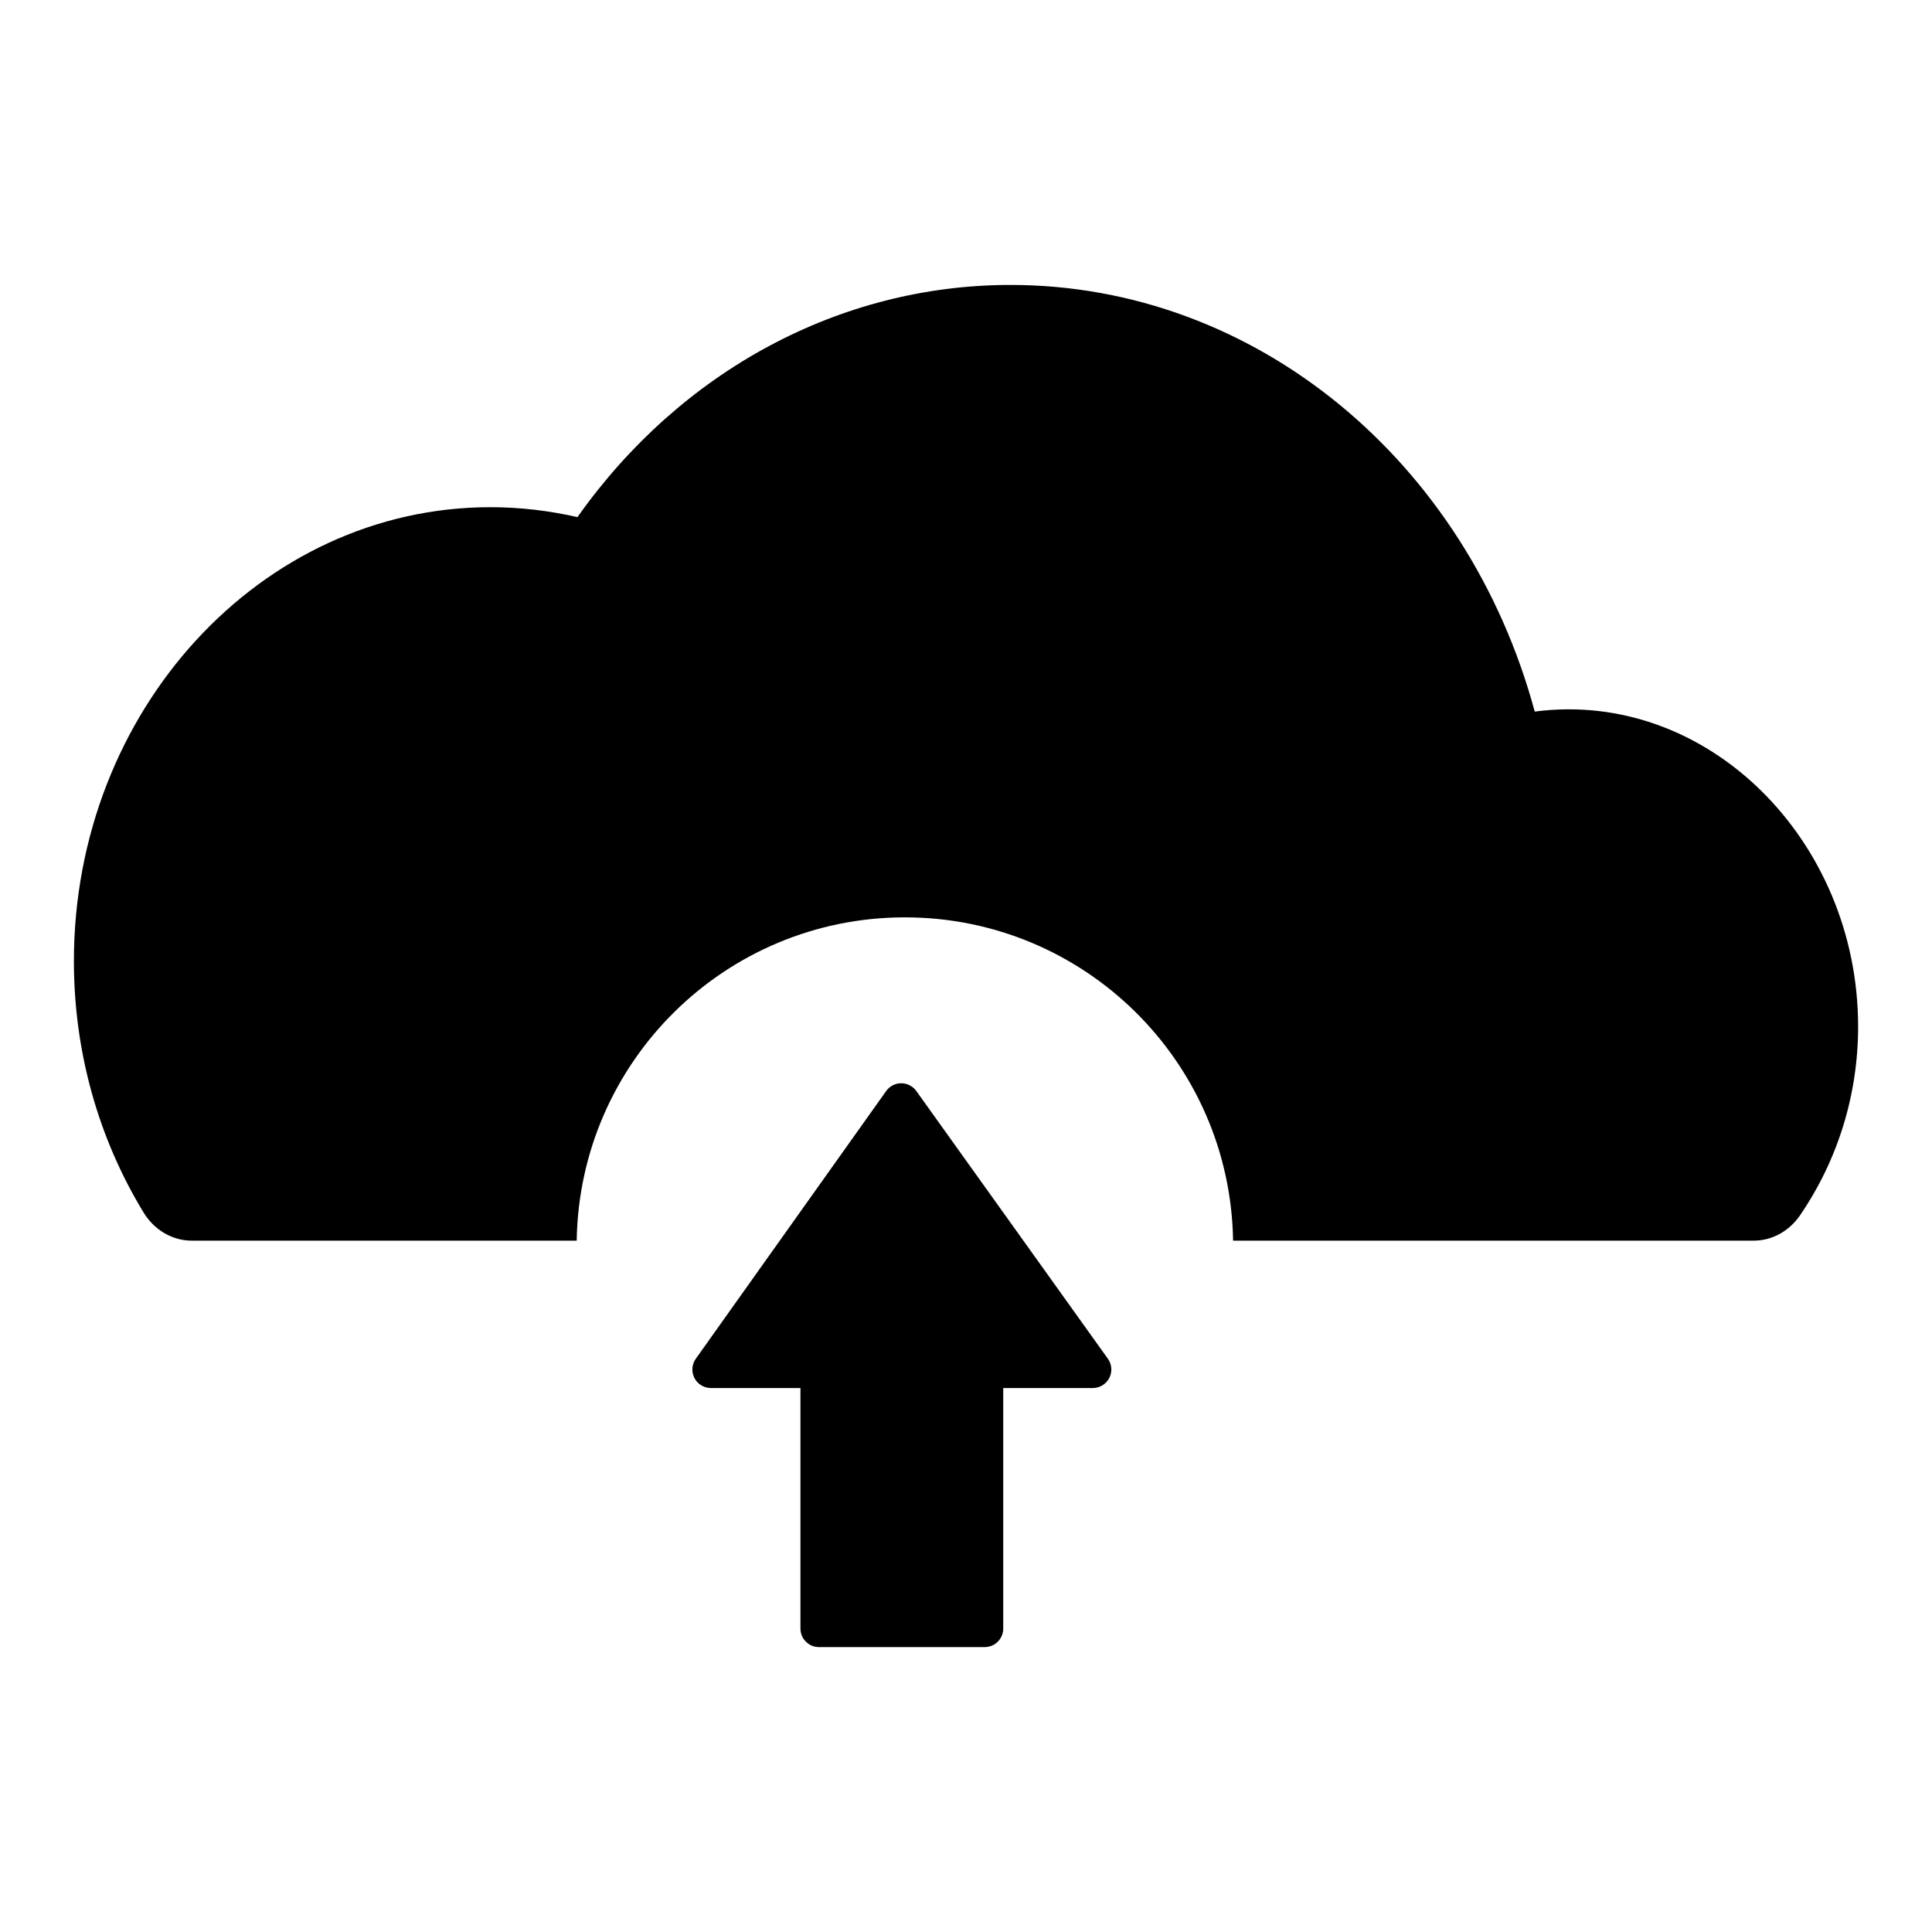
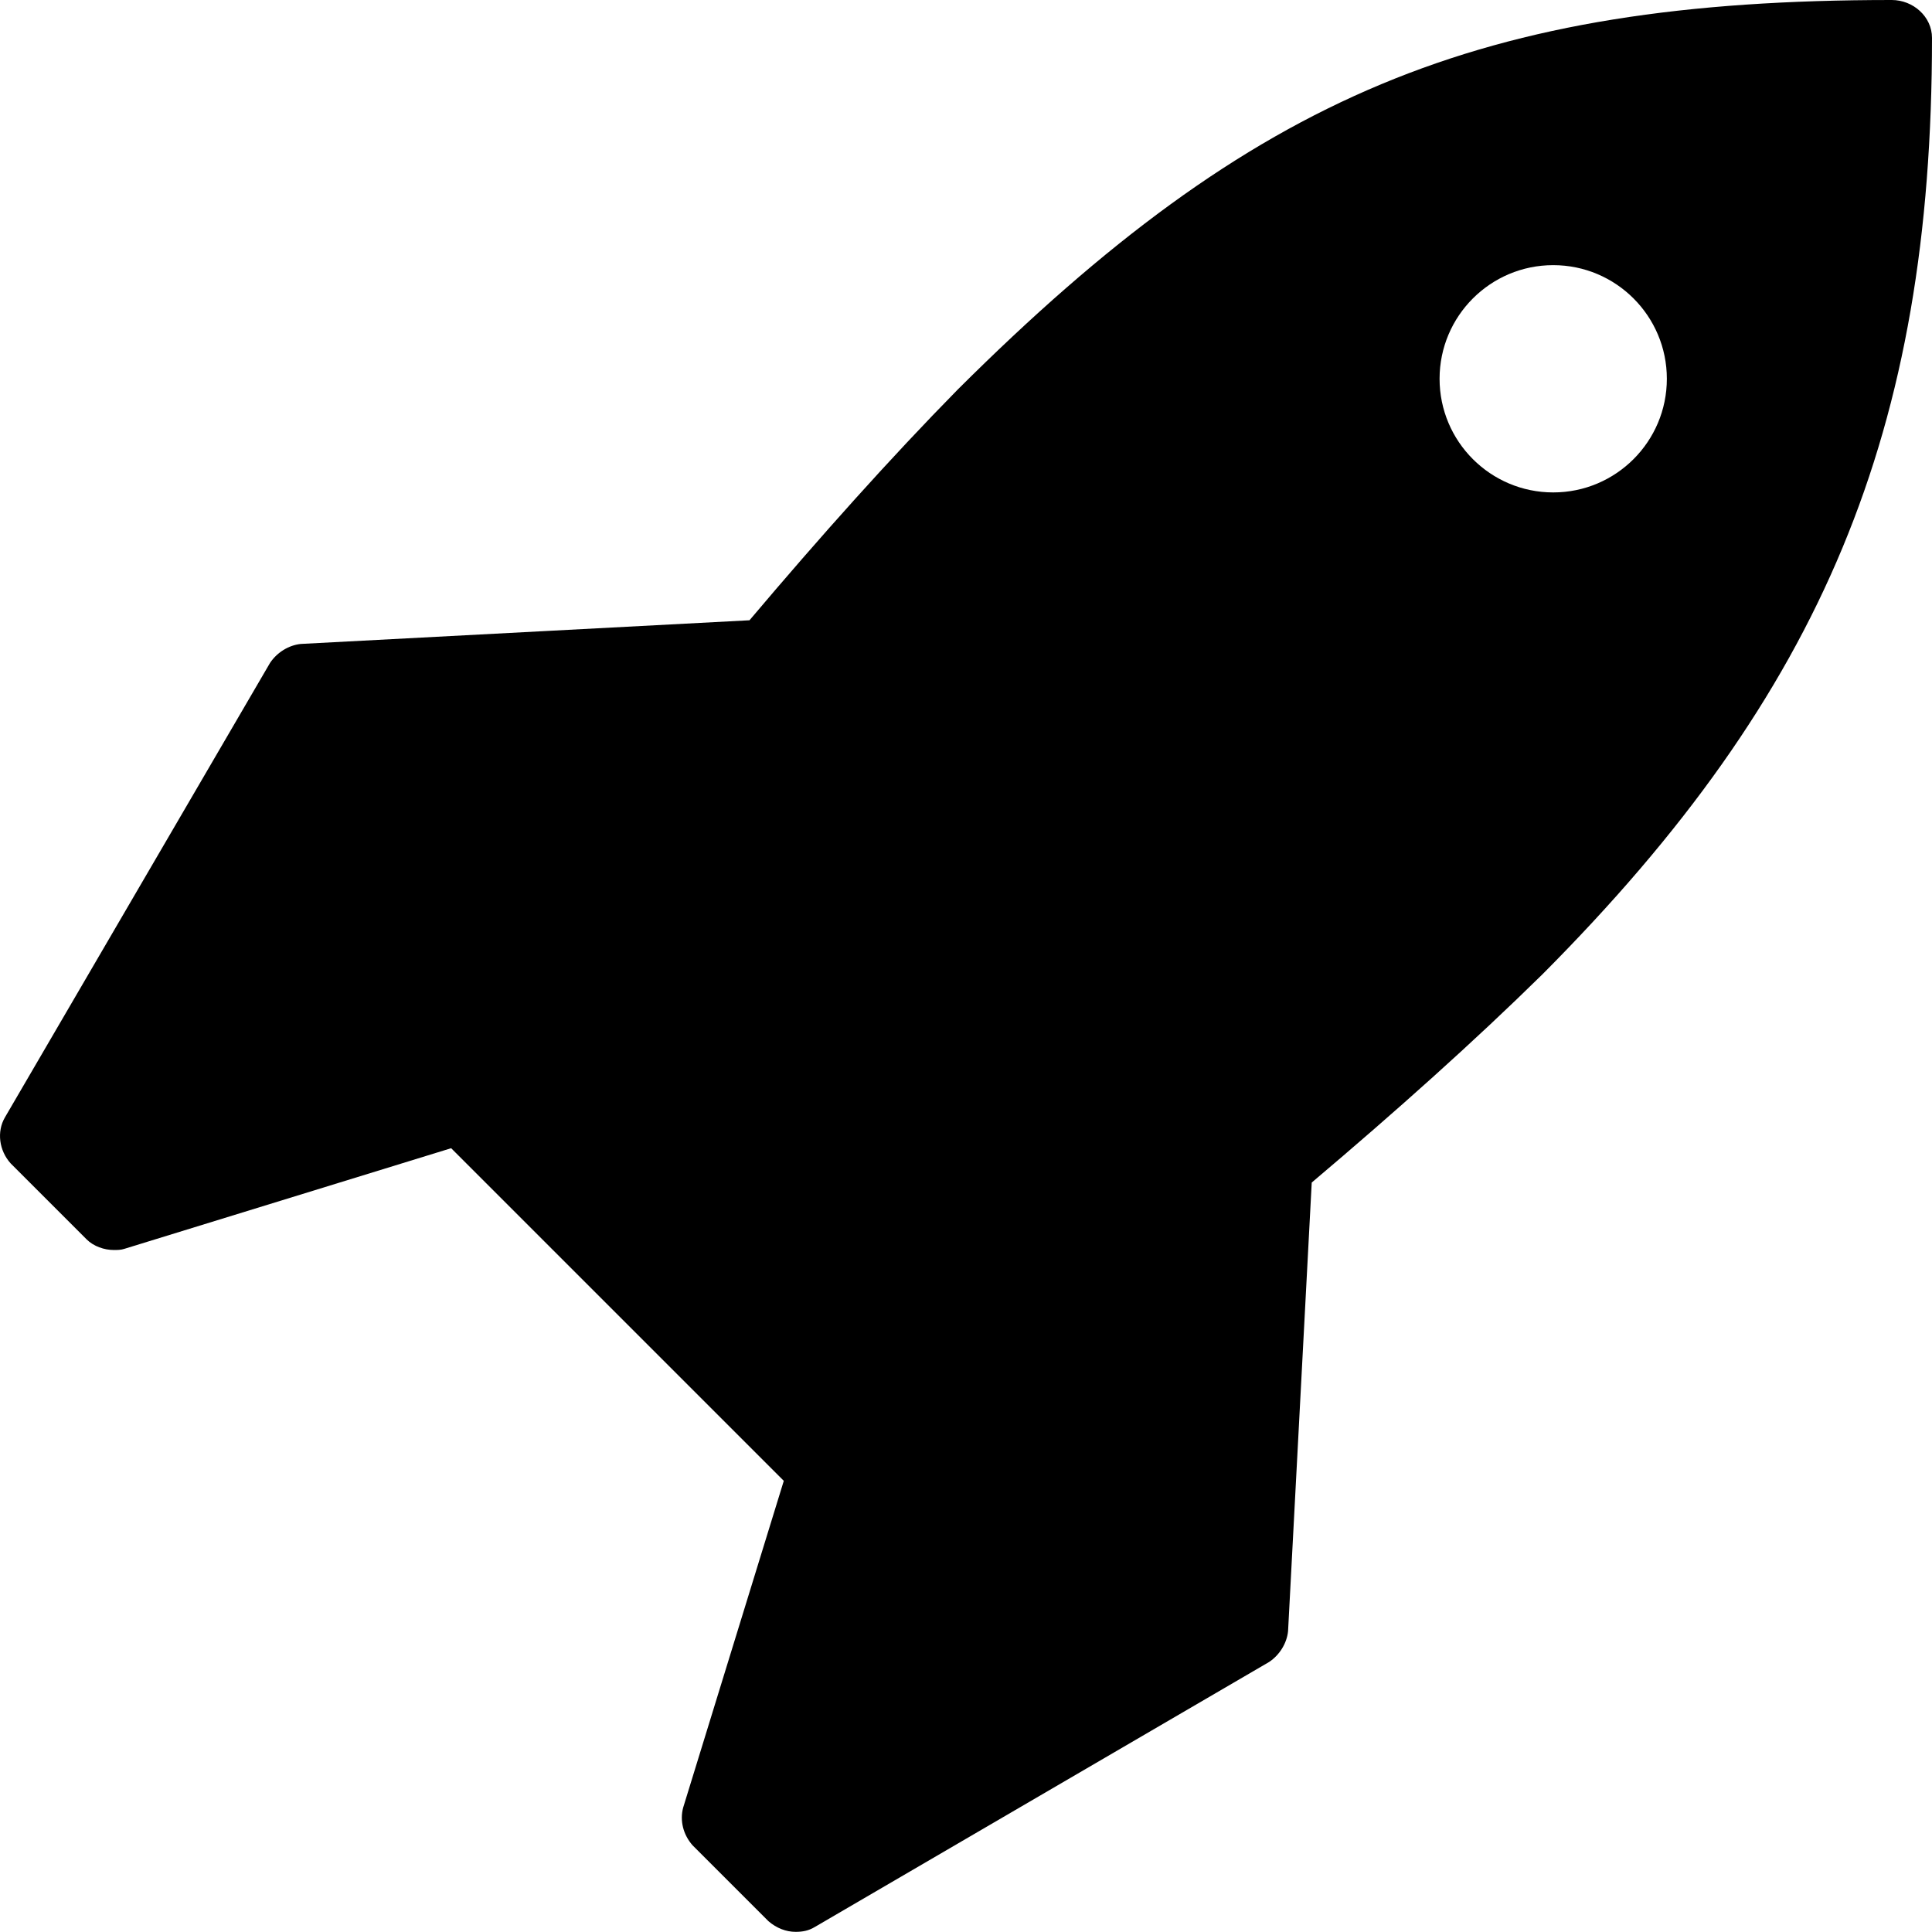
- <svg xmlns="http://www.w3.org/2000/svg" version="1.1" id="Layer_1" x="0px" y="0px" width="100px" height="100px" viewBox="0 0 100 100" enable-background="new 0 0 100 100" xml:space="preserve">
-   <g>
-     <g>
-       <path d="M79.437,36.831c-3.51-12.982-14.464-22.083-27.134-22.083c-8.835,0-17.065,4.454-22.414,12.018    c-1.484-0.339-2.987-0.514-4.501-0.514C13.5,26.251,3.825,36.79,3.825,49.749c0,4.647,1.251,9.148,3.612,13.018    c0.555,0.906,1.49,1.449,2.49,1.449H29.85c0.143-9.265,7.688-16.734,16.987-16.734c9.299,0,16.843,7.469,16.987,16.734h26.945    c0.947,0,1.836-0.485,2.403-1.315c1.964-2.876,3.004-6.255,3.004-9.768C96.175,43.477,88.36,35.662,79.437,36.831z" />
-     </g>
-     <g>
-       <path d="M57.345,70.33l-9.918-13.861c-0.179-0.25-0.472-0.4-0.779-0.4h-0.002c-0.31,0-0.598,0.15-0.779,0.404L36.013,70.33    c-0.207,0.292-0.233,0.675-0.069,0.996c0.164,0.32,0.494,0.518,0.853,0.518h4.634v12.449c0,0.532,0.43,0.96,0.958,0.96h8.58    c0.53,0,0.958-0.428,0.958-0.96V71.844h4.638c0.358,0,0.687-0.202,0.851-0.518C57.581,71.005,57.553,70.623,57.345,70.33z" />
-     </g>
-   </g>
+ <svg xmlns="http://www.w3.org/2000/svg" version="1.1" id="Capa_1" x="0px" y="0px" width="63.756px" height="63.75px" viewBox="0 0 63.756 63.75" enable-background="new 0 0 63.756 63.75" xml:space="preserve">
+   <path d="M55.006,12.5c0,2.07-1.68,3.75-3.75,3.75s-3.75-1.68-3.75-3.75s1.68-3.75,3.75-3.75S55.006,10.43,55.006,12.5z M63.756,1.25  c0-0.703-0.625-1.25-1.328-1.25c-13.594,0-21.055,3.125-30.82,12.852c-2.227,2.266-4.531,4.844-6.875,7.617L9.928,21.25  c-0.391,0.039-0.781,0.273-1.016,0.625l-8.75,15c-0.273,0.469-0.195,1.094,0.195,1.523l2.5,2.5c0.234,0.234,0.586,0.352,0.898,0.352  c0.117,0,0.234,0,0.352-0.039l10.781-3.32l10.977,10.977l-3.32,10.781c-0.117,0.43,0,0.898,0.313,1.25l2.5,2.5  c0.273,0.234,0.586,0.352,0.898,0.352c0.234,0,0.43-0.039,0.625-0.156l15-8.75c0.352-0.234,0.586-0.625,0.625-1.016l0.781-14.805  c2.773-2.344,5.352-4.648,7.617-6.875C60.162,22.852,63.756,14.219,63.756,1.25z" />
</svg>
